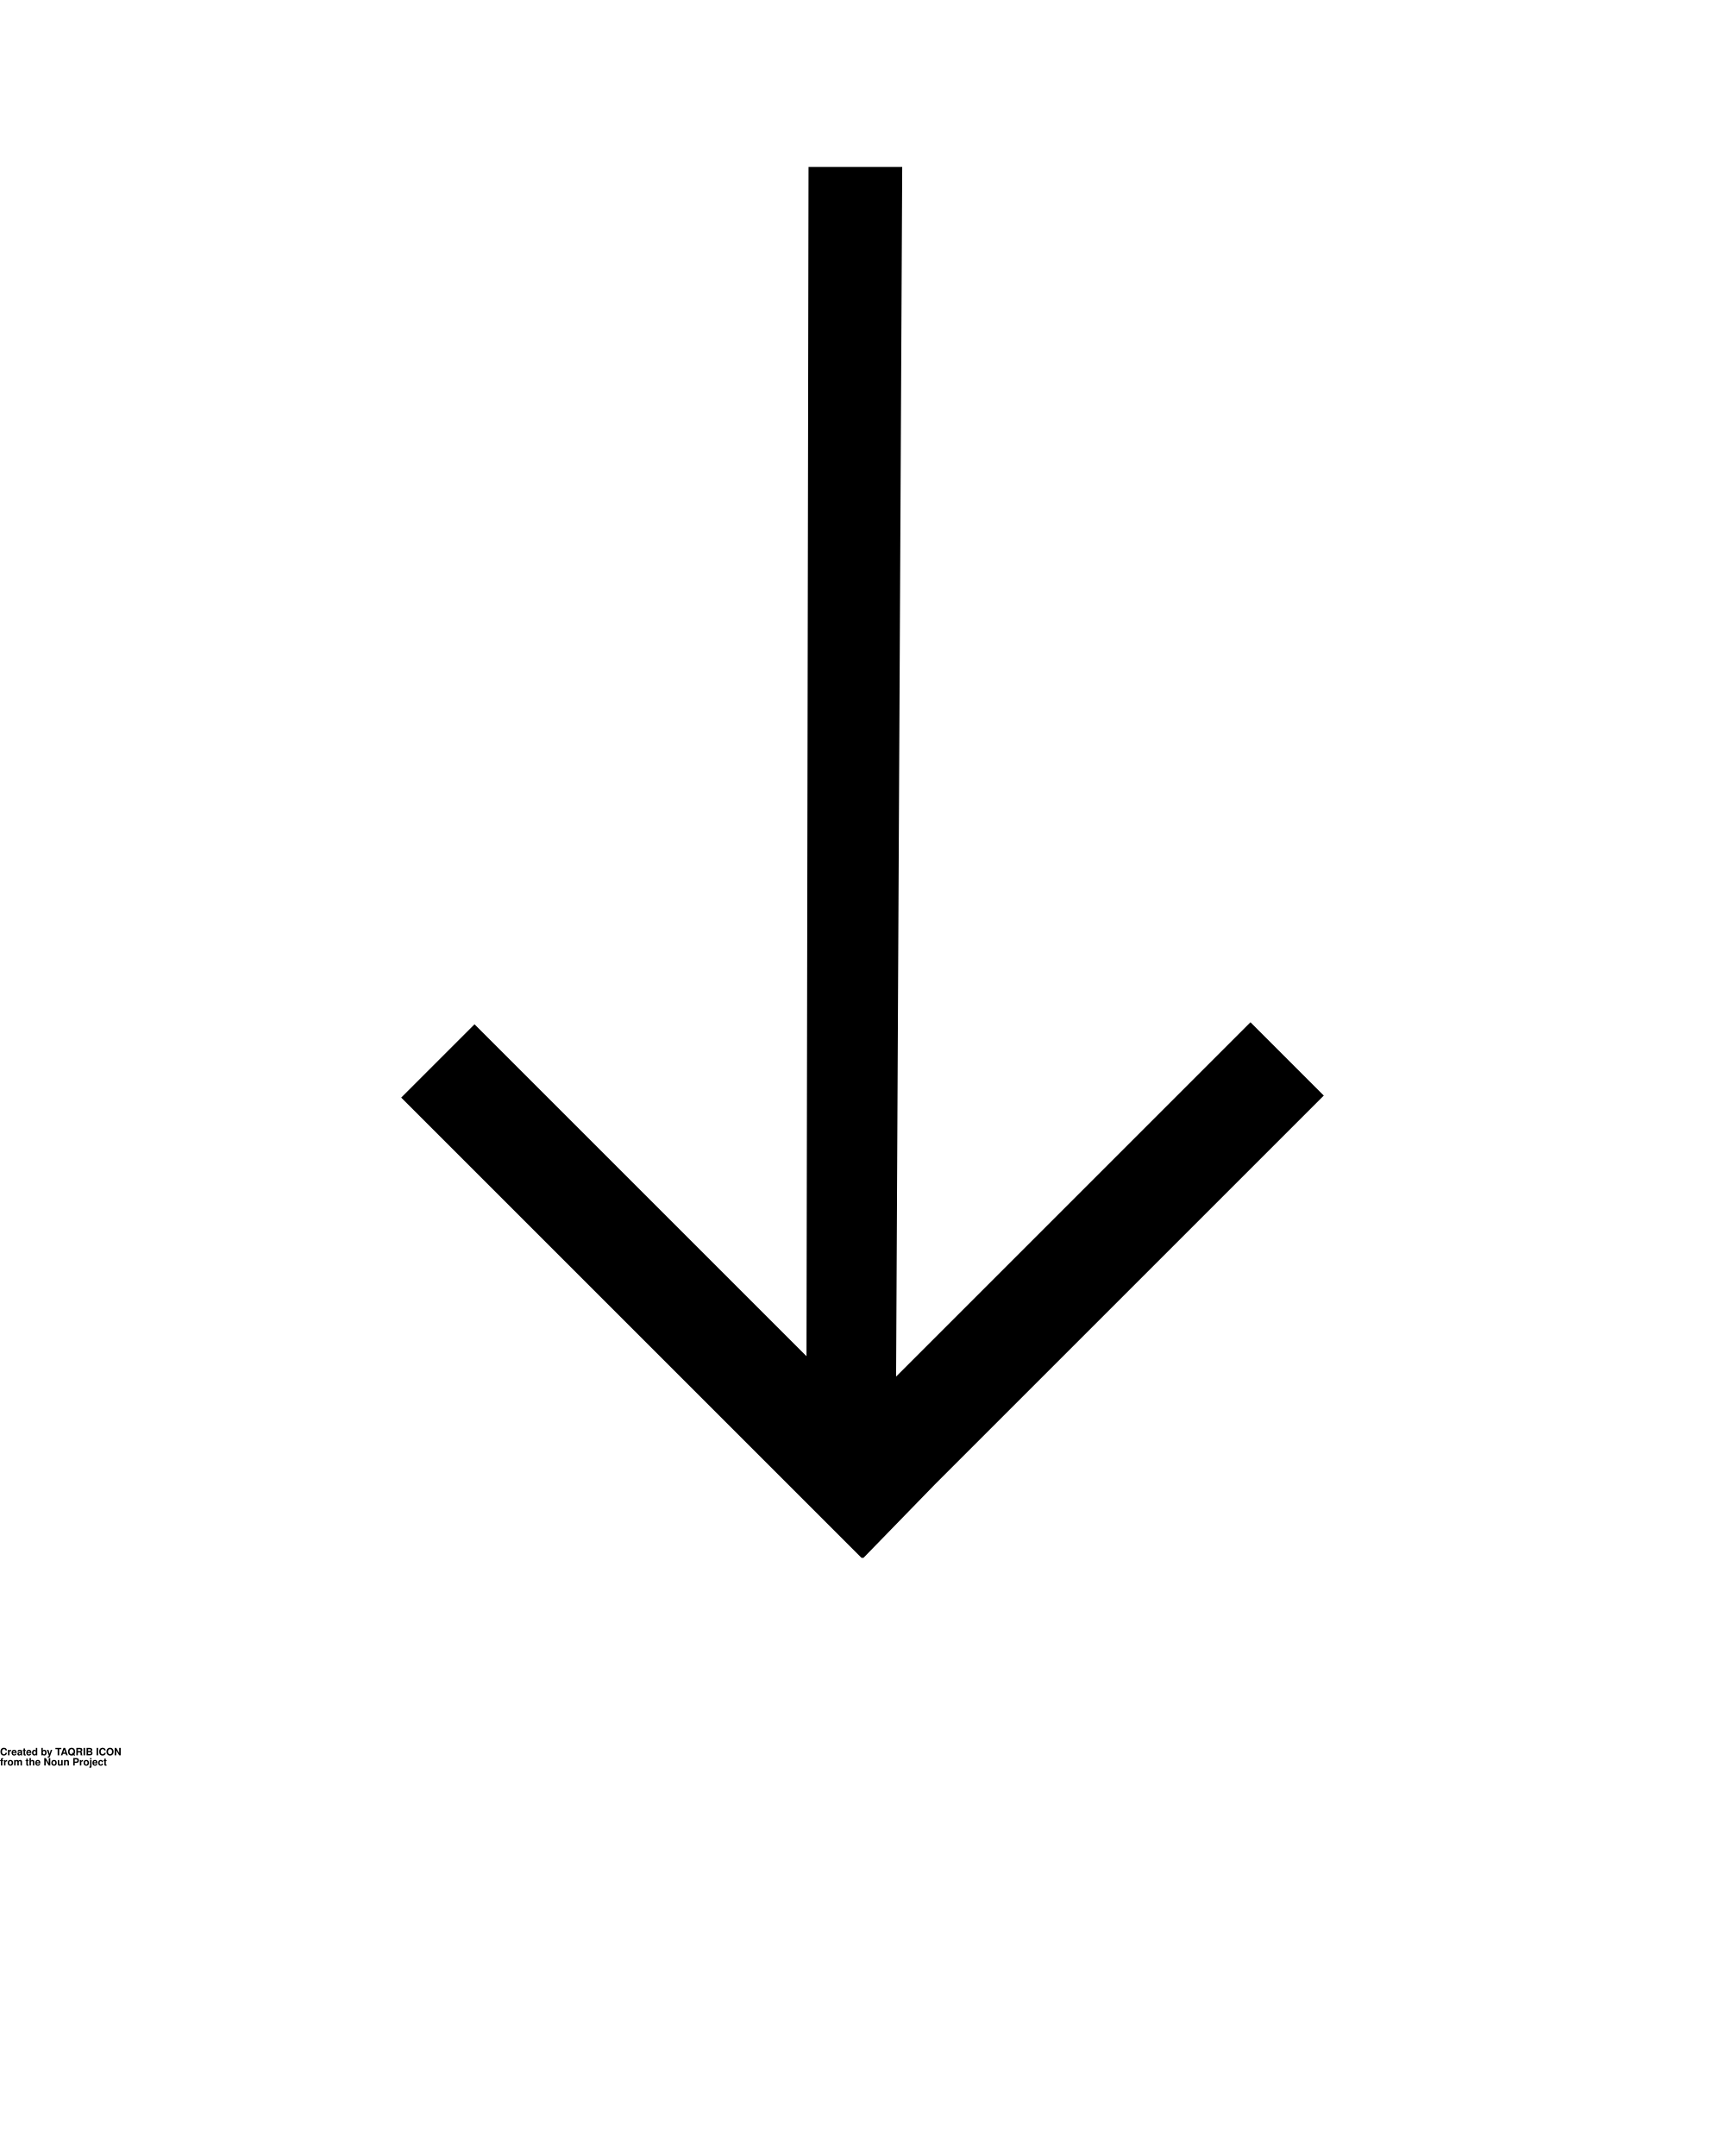
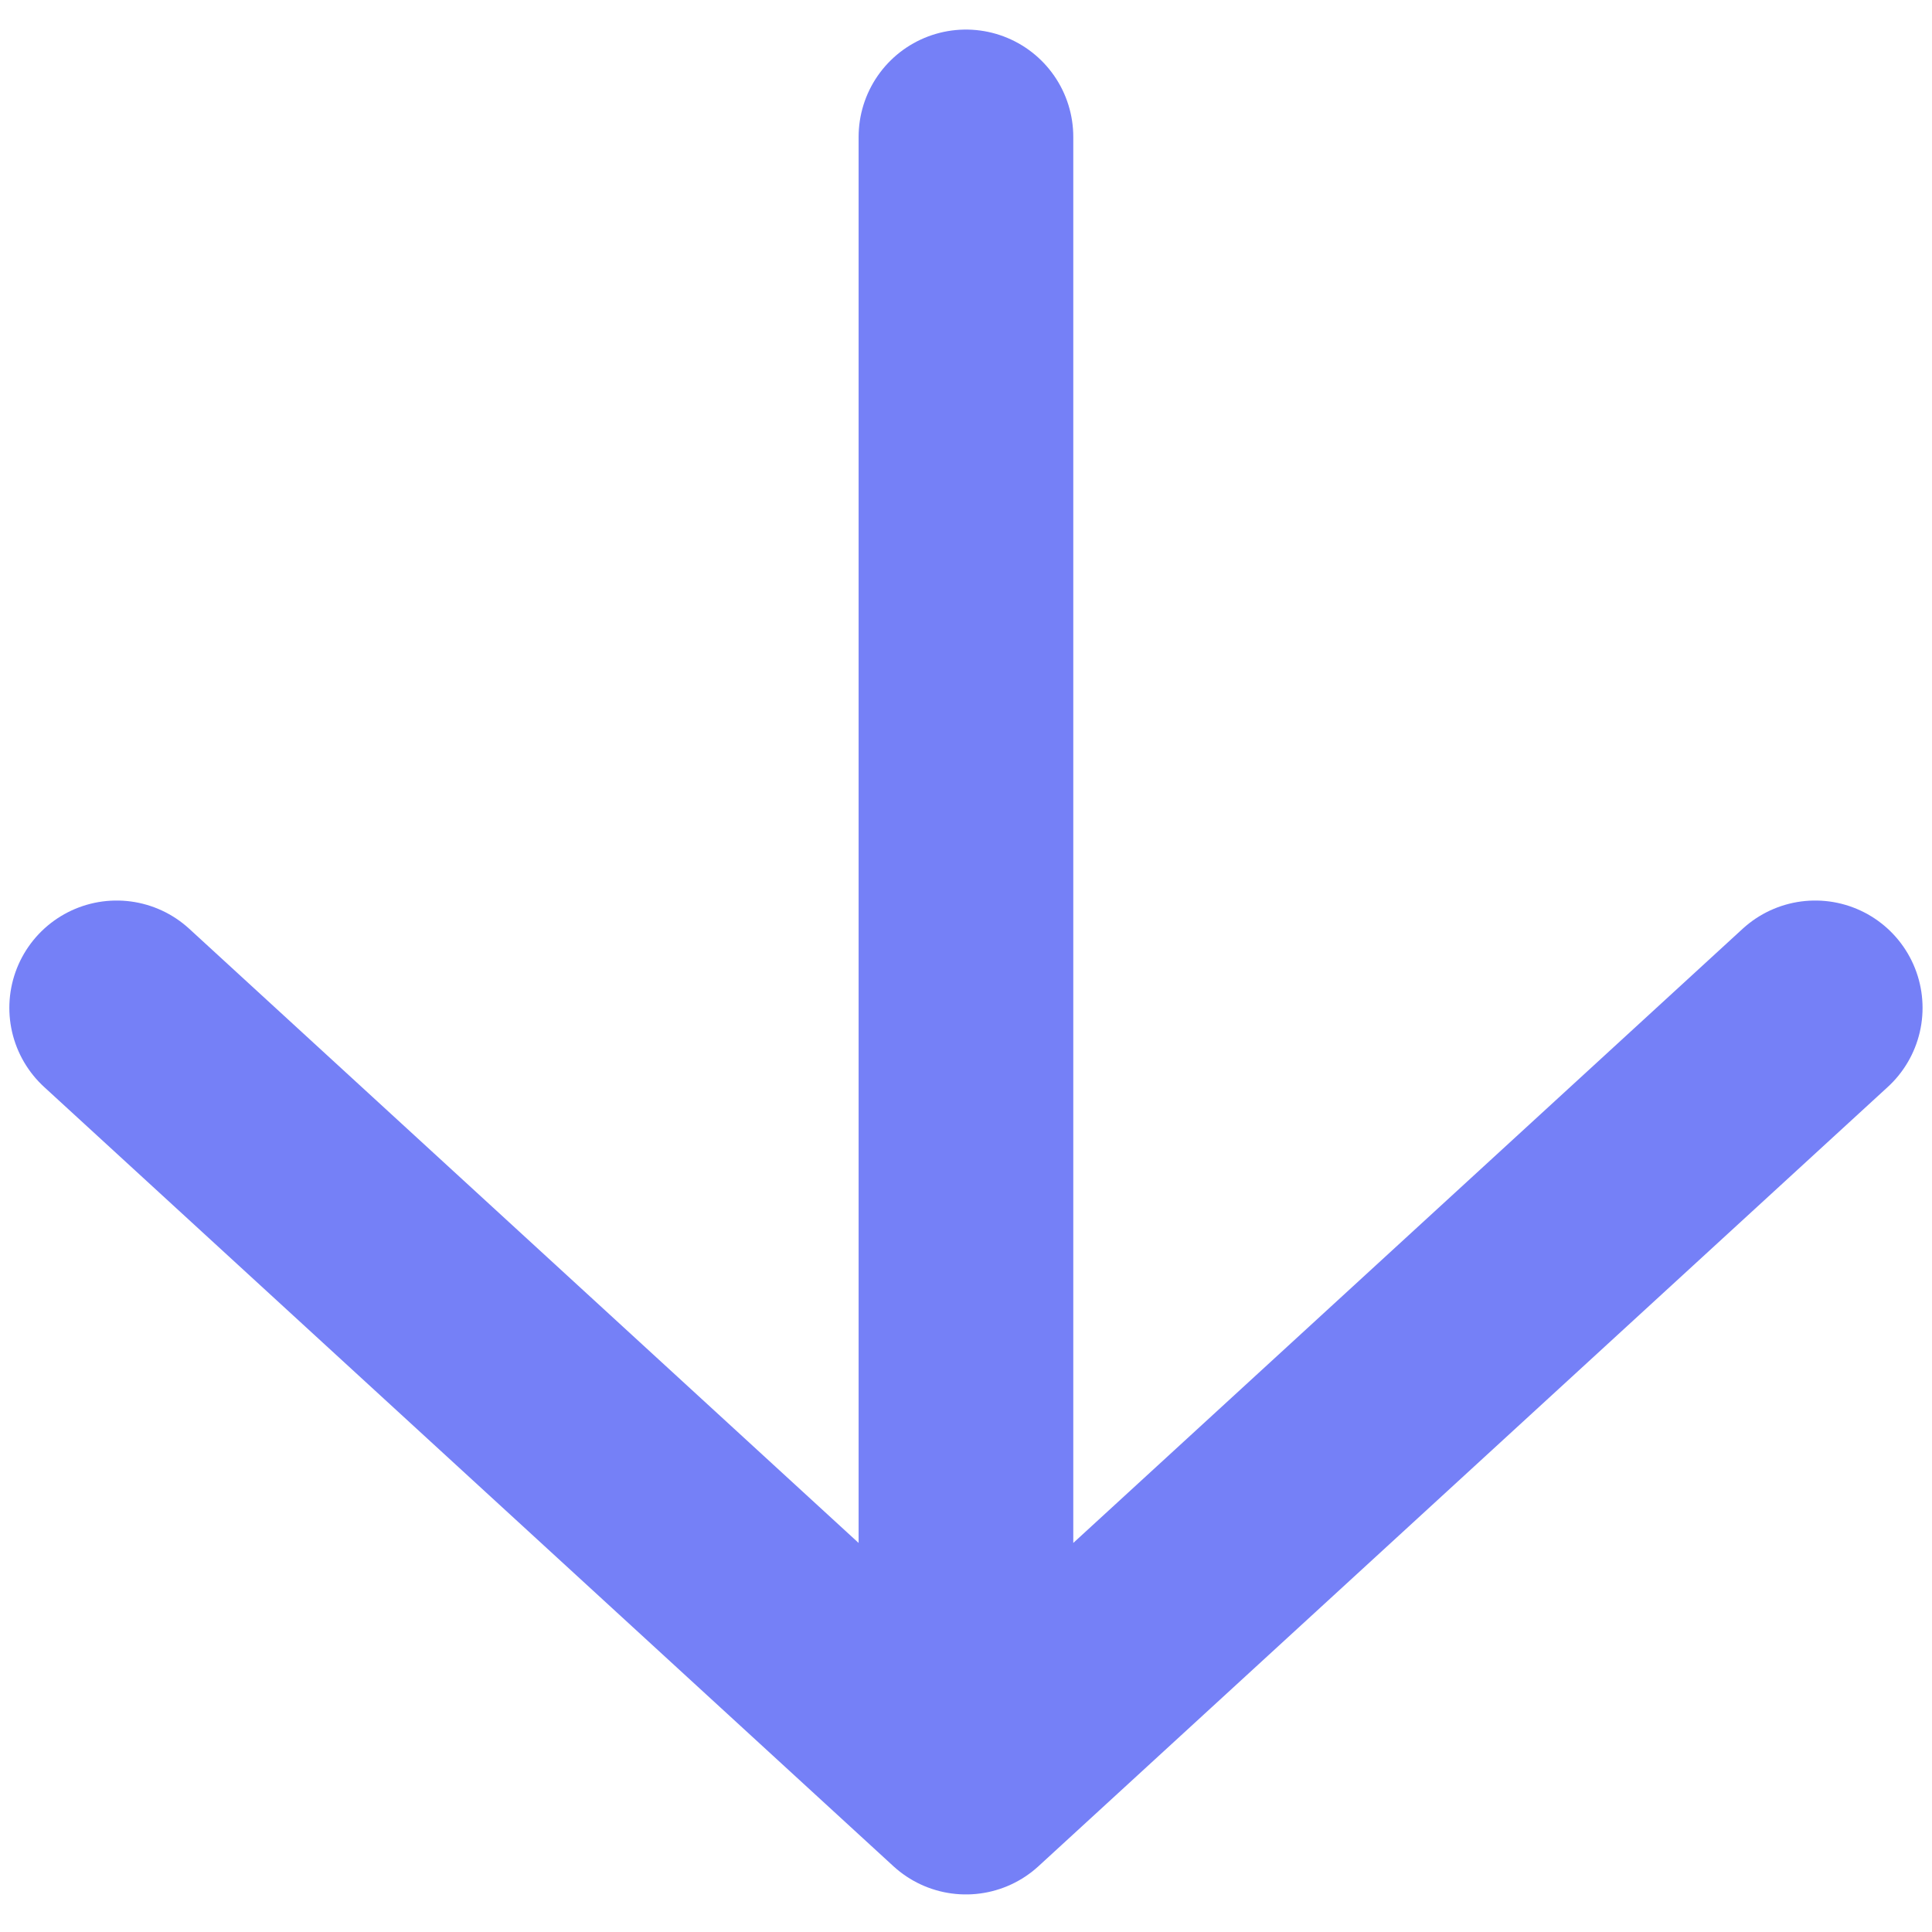
- <svg xmlns="http://www.w3.org/2000/svg" xml:space="preserve" version="1.1" style="shape-rendering:geometricPrecision;text-rendering:geometricPrecision;image-rendering:optimizeQuality;" viewBox="0 0 847 1058.75" x="0px" y="0px" fill-rule="evenodd" clip-rule="evenodd">
-   <defs>
-     <style type="text/css">
-    
-     .fil0 {fill:black}
-    
-   </style>
-   </defs>
-   <g>
-     <polygon class="fil0" points="440,676 443,82 397,82 396,666 233,503 197,539 423,765 424,765 459,729 650,538 614,502 " />
-   </g>
-   <text x="0" y="862" fill="#000000" font-size="5px" font-weight="bold" font-family="'Helvetica Neue', Helvetica, Arial-Unicode, Arial, Sans-serif">Created by TAQRIB ICON</text>
-   <text x="0" y="867" fill="#000000" font-size="5px" font-weight="bold" font-family="'Helvetica Neue', Helvetica, Arial-Unicode, Arial, Sans-serif">from the Noun Project</text>
+ <svg xmlns="http://www.w3.org/2000/svg" width="36" height="36" viewBox="0 0 36 36" fill="none">
+   <path d="M17.999 2.551V33.3M17.999 33.3L33.824 18.78M17.999 33.3L2.174 18.78" stroke="#7580F7" stroke-width="4" stroke-linecap="round" stroke-linejoin="round" />
</svg>
